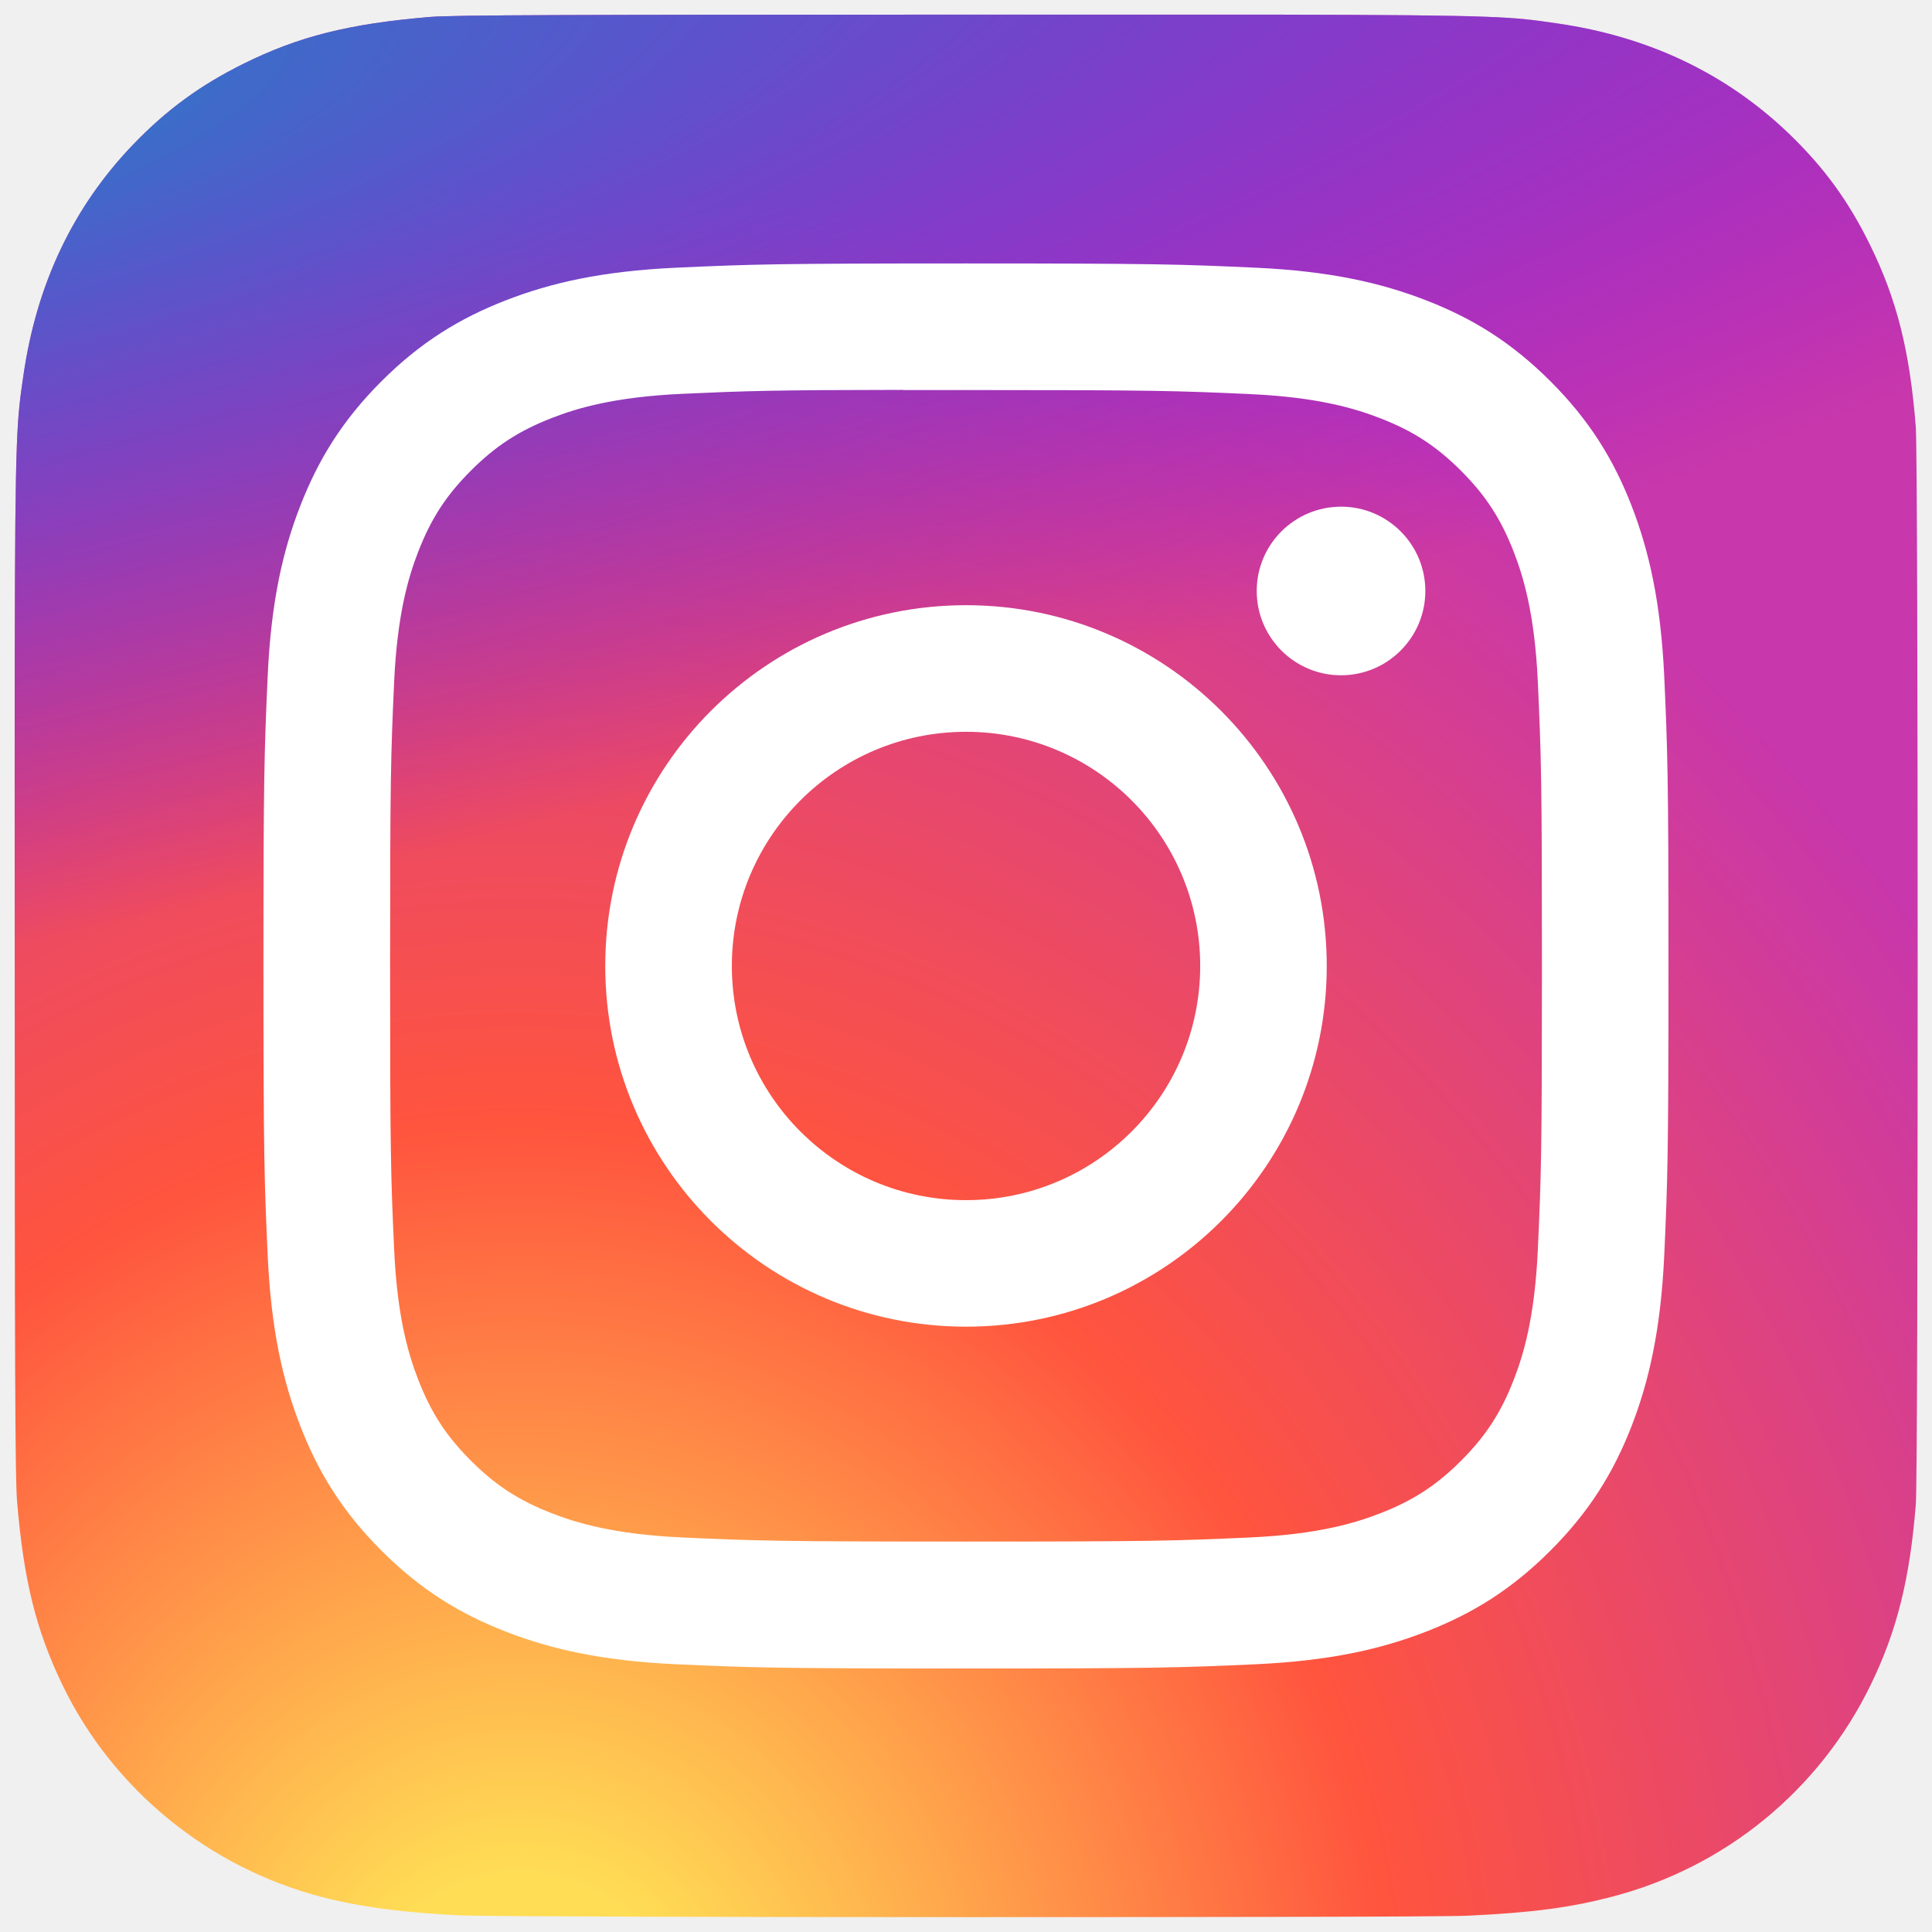
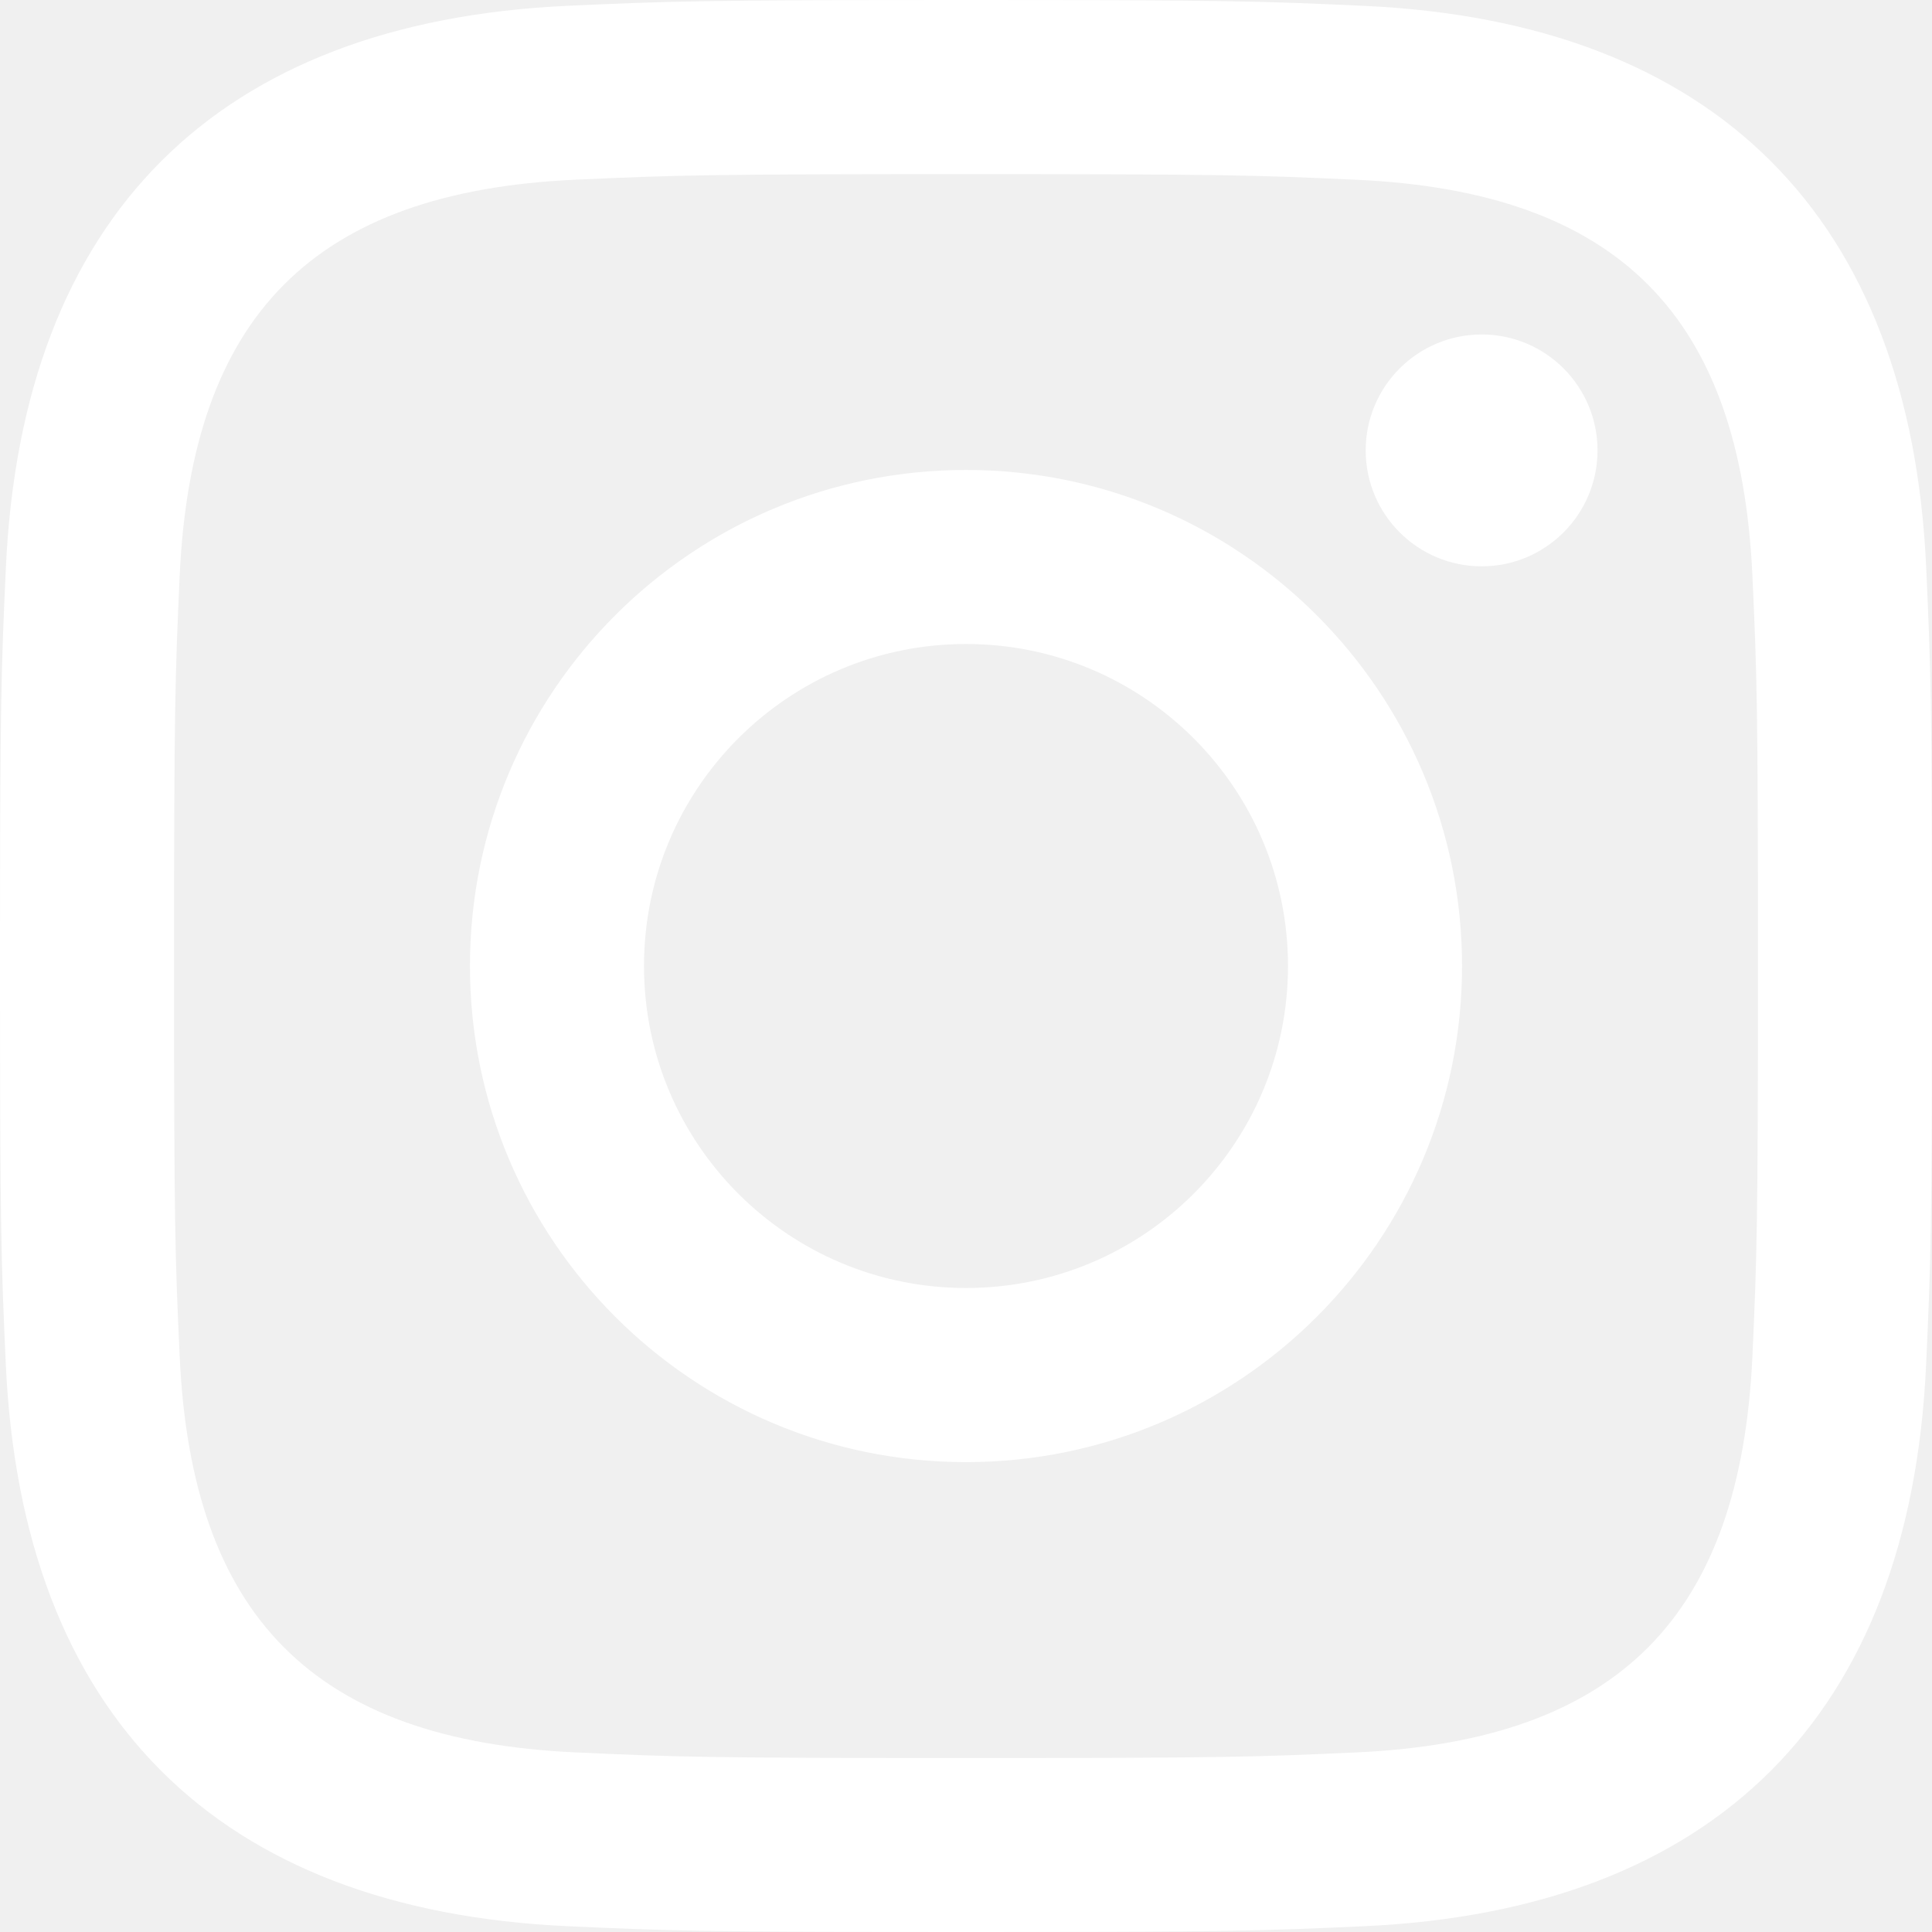
- <svg xmlns="http://www.w3.org/2000/svg" height="132" width="132.004">
-   <radialGradient id="a" cx="158.429" cy="578.088" gradientTransform="matrix(0 -1.98198 1.8439 0 -1031.402 454.004)" gradientUnits="userSpaceOnUse" r="65">
-     <stop offset="0" stop-color="#fd5" />
-     <stop offset=".1" stop-color="#fd5" />
-     <stop offset=".5" stop-color="#ff543e" />
-     <stop offset="1" stop-color="#c837ab" />
-   </radialGradient>
-   <radialGradient id="b" cx="147.694" cy="473.455" gradientTransform="matrix(.17394 .86872 -3.5818 .71718 1648.348 -458.493)" gradientUnits="userSpaceOnUse" r="65">
-     <stop offset="0" stop-color="#3771c8" />
-     <stop offset=".128" stop-color="#3771c8" />
-     <stop offset="1" stop-color="#60f" stop-opacity="0" />
-   </radialGradient>
-   <path d="m65.03 0c-27.142 0-35.08.028-36.623.156-5.57.463-9.036 1.34-12.812 3.22-2.91 1.445-5.205 3.12-7.47 5.468-4.125 4.282-6.625 9.55-7.53 15.812-.44 3.04-.568 3.66-.594 19.188-.01 5.176 0 11.988 0 21.125 0 27.12.03 35.05.16 36.59.45 5.42 1.3 8.83 3.1 12.56 3.44 7.14 10.01 12.5 17.75 14.5 2.68.69 5.64 1.07 9.44 1.25 1.61.07 18.02.12 34.44.12s32.84-.02 34.41-.1c4.4-.207 6.955-.55 9.78-1.28 7.79-2.01 14.24-7.29 17.75-14.53 1.765-3.64 2.66-7.18 3.065-12.317.088-1.12.125-18.977.125-36.81 0-17.836-.04-35.66-.128-36.78-.41-5.22-1.305-8.73-3.127-12.44-1.495-3.037-3.155-5.305-5.565-7.624-4.301-4.108-9.561-6.608-15.829-7.512-3.037-.439-3.642-.569-19.182-.596z" fill="url(#a)" transform="translate(1.004 1)" />
-   <path d="m65.03 0c-27.142 0-35.08.028-36.623.156-5.57.463-9.036 1.34-12.812 3.22-2.91 1.445-5.205 3.12-7.47 5.468-4.125 4.282-6.625 9.55-7.53 15.812-.44 3.04-.568 3.66-.594 19.188-.01 5.176 0 11.988 0 21.125 0 27.12.03 35.05.16 36.59.45 5.42 1.3 8.83 3.1 12.56 3.44 7.14 10.01 12.5 17.75 14.5 2.68.69 5.64 1.07 9.44 1.25 1.61.07 18.02.12 34.44.12s32.84-.02 34.41-.1c4.4-.207 6.955-.55 9.78-1.28 7.79-2.01 14.24-7.29 17.75-14.53 1.765-3.64 2.66-7.18 3.065-12.317.088-1.12.125-18.977.125-36.81 0-17.836-.04-35.66-.128-36.78-.41-5.22-1.305-8.73-3.127-12.44-1.495-3.037-3.155-5.305-5.565-7.624-4.301-4.108-9.561-6.608-15.829-7.512-3.037-.439-3.642-.569-19.182-.596z" fill="url(#b)" transform="translate(1.004 1)" />
-   <path d="m66.004 18c-13.036 0-14.672.057-19.792.29-5.11.234-8.598 1.043-11.65 2.23-3.157 1.226-5.835 2.866-8.503 5.535-2.67 2.668-4.31 5.346-5.54 8.502-1.19 3.053-2 6.542-2.23 11.65-.229 5.12-.289 6.757-.289 19.793s.058 14.667.29 19.787c.235 5.11 1.044 8.598 2.23 11.65 1.227 3.157 2.867 5.835 5.536 8.503 2.667 2.67 5.345 4.314 8.5 5.54 3.054 1.187 6.543 1.996 11.652 2.23 5.12.233 6.755.29 19.79.29 13.037 0 14.668-.057 19.788-.29 5.11-.234 8.602-1.043 11.656-2.23 3.156-1.226 5.83-2.87 8.497-5.54 2.67-2.668 4.31-5.346 5.54-8.502 1.18-3.053 1.99-6.542 2.23-11.65.23-5.12.29-6.752.29-19.788s-.06-14.672-.29-19.792c-.24-5.11-1.05-8.598-2.23-11.65-1.23-3.157-2.87-5.835-5.54-8.503-2.67-2.67-5.34-4.31-8.5-5.535-3.06-1.187-6.55-1.996-11.66-2.23-5.12-.233-6.75-.29-19.79-.29zm-4.306 8.65c1.278-.002 2.704 0 4.306 0 12.816 0 14.335.046 19.396.276 4.68.214 7.22.996 8.912 1.653 2.24.87 3.837 1.91 5.516 3.59 1.68 1.68 2.72 3.28 3.592 5.52.657 1.69 1.44 4.23 1.653 8.91.23 5.06.28 6.58.28 19.39s-.05 14.33-.28 19.39c-.214 4.68-.996 7.22-1.653 8.91-.87 2.24-1.912 3.835-3.592 5.514-1.68 1.68-3.275 2.72-5.516 3.59-1.69.66-4.232 1.44-8.912 1.654-5.06.23-6.58.28-19.396.28-12.817 0-14.336-.05-19.396-.28-4.68-.216-7.22-.998-8.913-1.655-2.24-.87-3.84-1.91-5.52-3.59s-2.72-3.276-3.592-5.517c-.657-1.69-1.44-4.23-1.653-8.91-.23-5.06-.276-6.58-.276-19.398s.046-14.33.276-19.39c.214-4.68.996-7.22 1.653-8.912.87-2.24 1.912-3.84 3.592-5.52s3.28-2.72 5.52-3.592c1.692-.66 4.233-1.44 8.913-1.655 4.428-.2 6.144-.26 15.09-.27zm29.928 7.97c-3.18 0-5.76 2.577-5.76 5.758 0 3.18 2.58 5.76 5.76 5.76s5.76-2.58 5.76-5.76-2.58-5.76-5.76-5.76zm-25.622 6.73c-13.613 0-24.65 11.037-24.65 24.65s11.037 24.645 24.65 24.645 24.646-11.032 24.646-24.645-11.034-24.65-24.647-24.65zm0 8.65c8.836 0 16 7.163 16 16 0 8.836-7.164 16-16 16-8.837 0-16-7.164-16-16 0-8.837 7.163-16 16-16z" fill="#fff" />
+ <svg xmlns="http://www.w3.org/2000/svg" fill="#fff" height="24" viewBox="0 0 24 24" width="24">
+   <path d="m12 2.163c3.204 0 3.584.012 4.85.07 3.252.148 4.771 1.691 4.919 4.919.058 1.265.069 1.645.069 4.849 0 3.205-.012 3.584-.069 4.849-.149 3.225-1.664 4.771-4.919 4.919-1.266.058-1.644.07-4.85.07-3.204 0-3.584-.012-4.849-.07-3.26-.149-4.771-1.699-4.919-4.92-.058-1.265-.07-1.644-.07-4.849 0-3.204.013-3.583.07-4.849.149-3.227 1.664-4.771 4.919-4.919 1.266-.057 1.645-.069 4.849-.069zm0-2.163c-3.259 0-3.667.014-4.947.072-4.358.2-6.78 2.618-6.98 6.98-.059 1.281-.073 1.689-.073 4.948s.014 3.668.072 4.948c.2 4.358 2.618 6.78 6.98 6.98 1.281.058 1.689.072 4.948.072s3.668-.014 4.948-.072c4.354-.2 6.782-2.618 6.979-6.98.059-1.28.073-1.689.073-4.948s-.014-3.667-.072-4.947c-.196-4.354-2.617-6.78-6.979-6.98-1.281-.059-1.69-.073-4.949-.073zm0 5.838c-3.403 0-6.162 2.759-6.162 6.162s2.759 6.163 6.162 6.163 6.162-2.759 6.162-6.163c0-3.403-2.759-6.162-6.162-6.162zm0 10.162c-2.209 0-4-1.79-4-4 0-2.209 1.791-4 4-4s4 1.791 4 4c0 2.21-1.791 4-4 4zm6.406-11.845c-.796 0-1.441.645-1.441 1.44s.645 1.44 1.441 1.44c.795 0 1.439-.645 1.439-1.44s-.644-1.44-1.439-1.44z" />
</svg>
